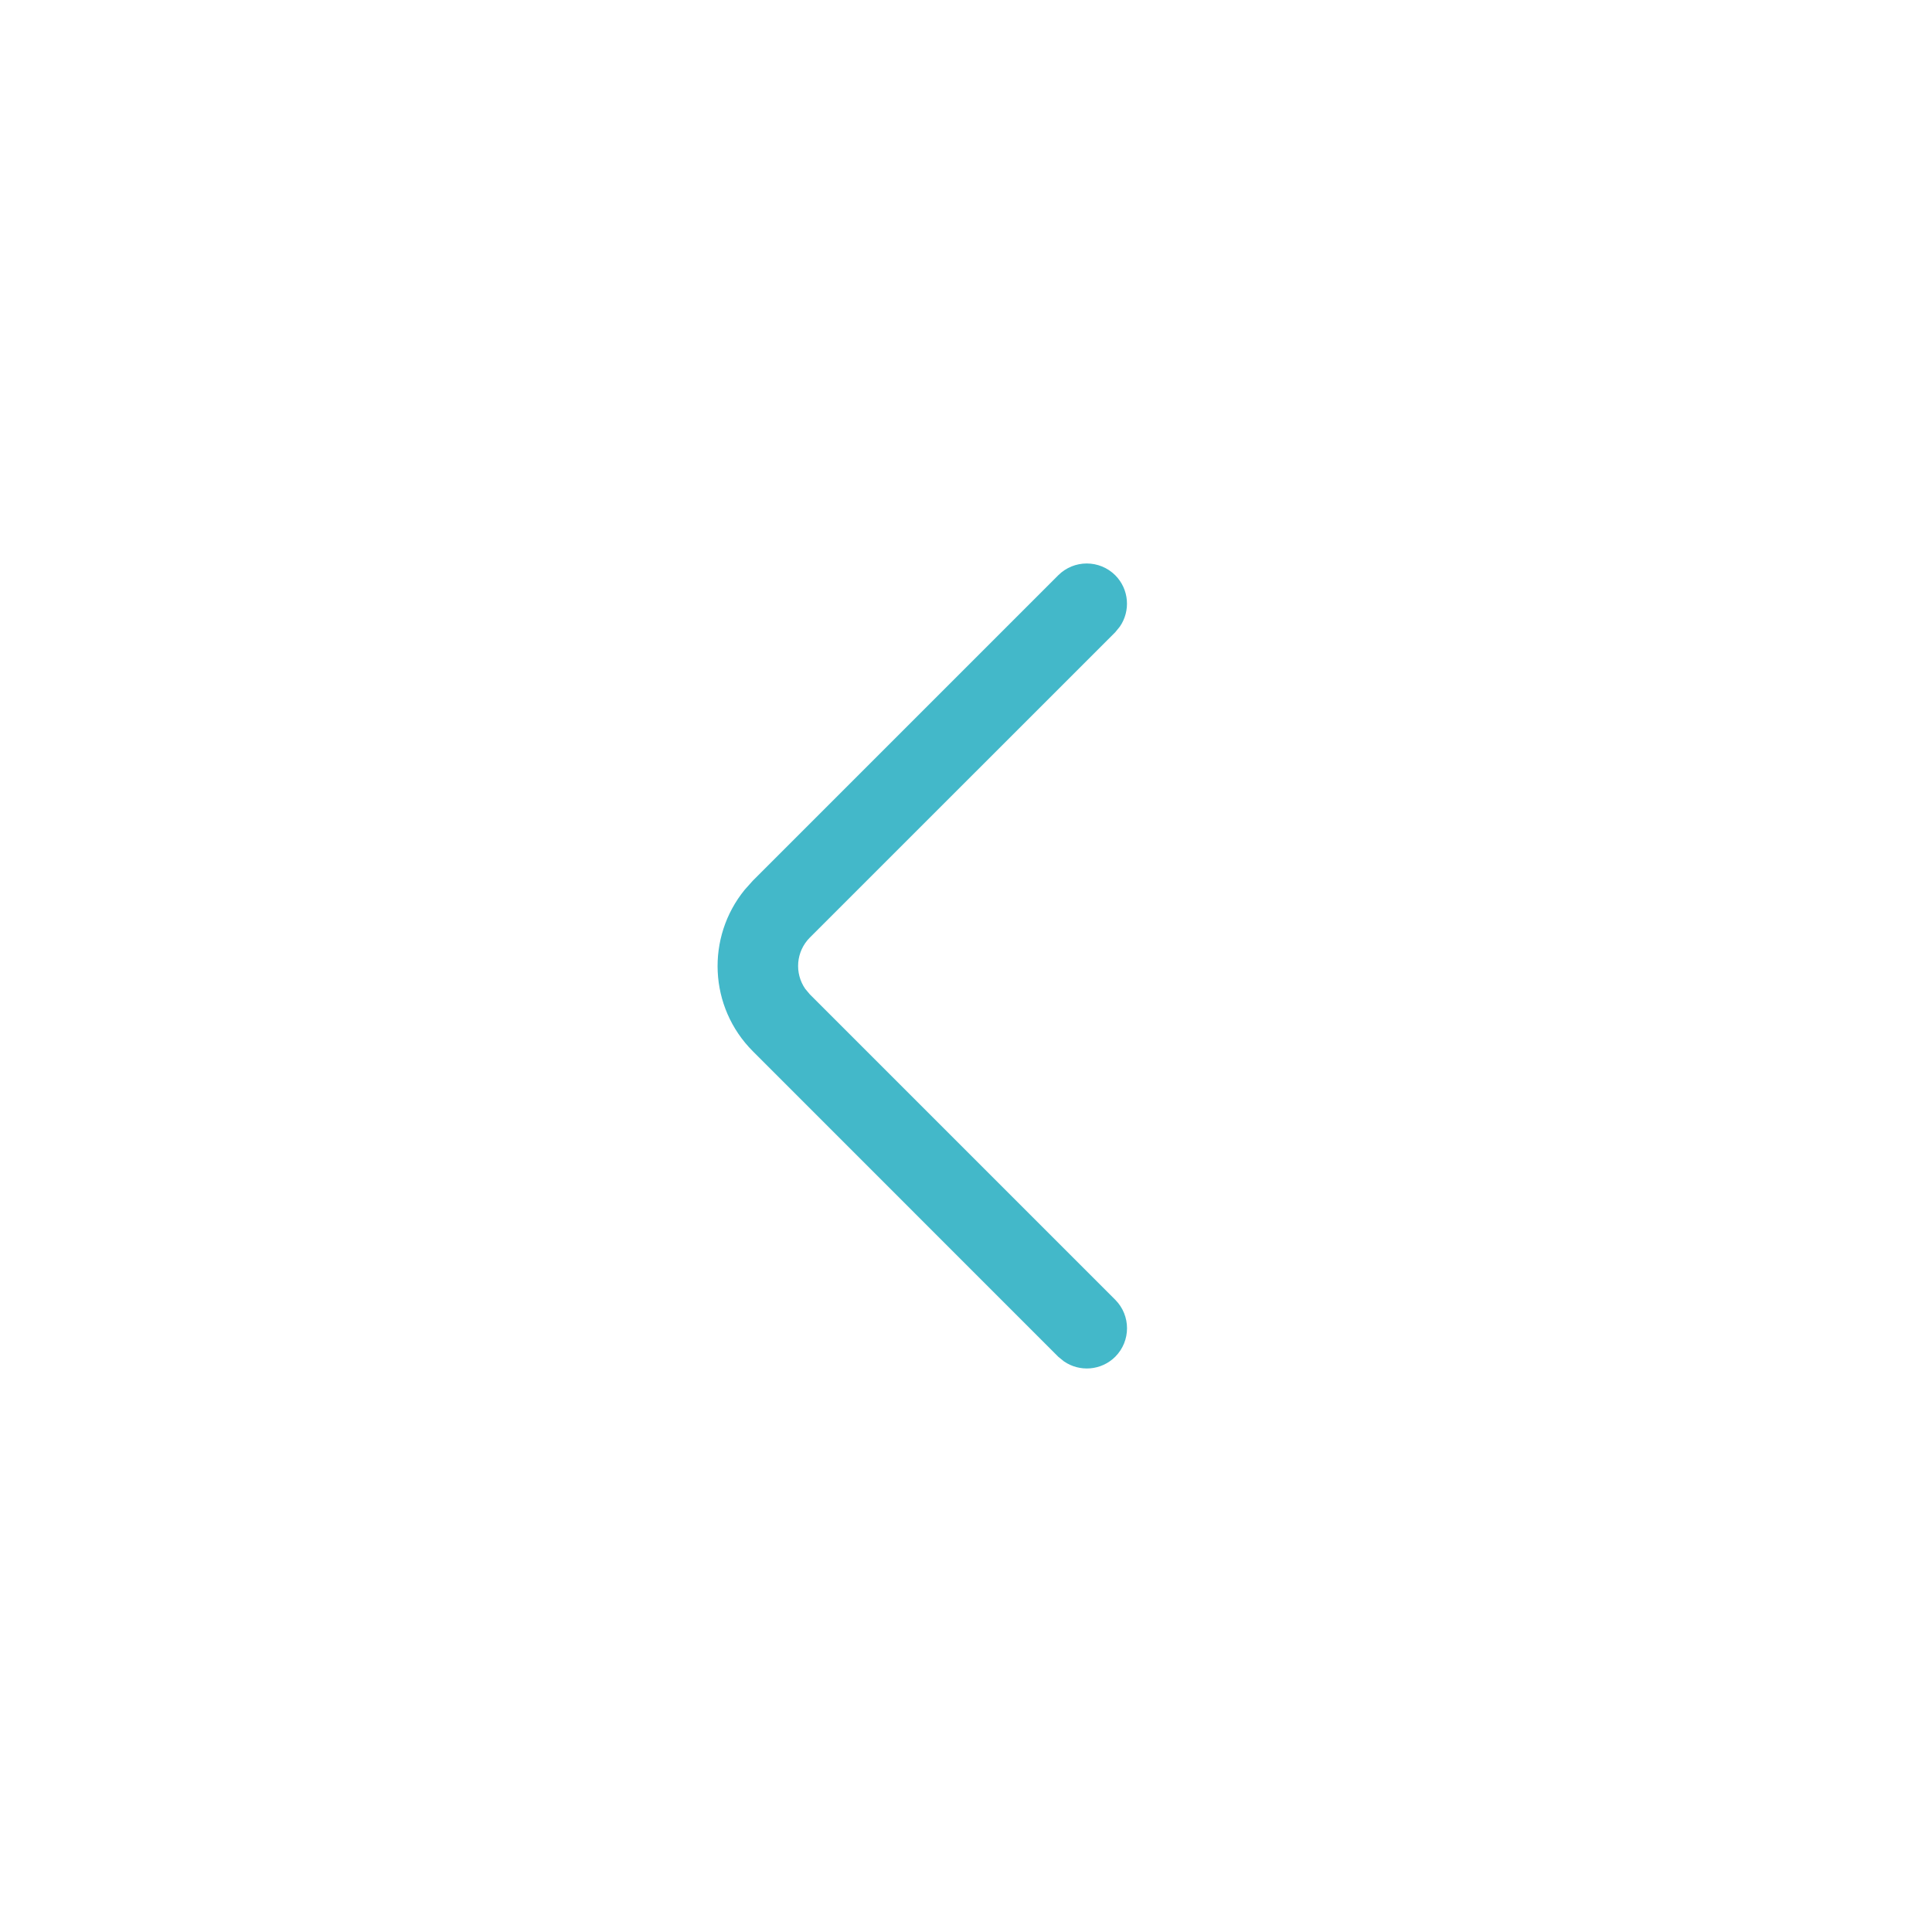
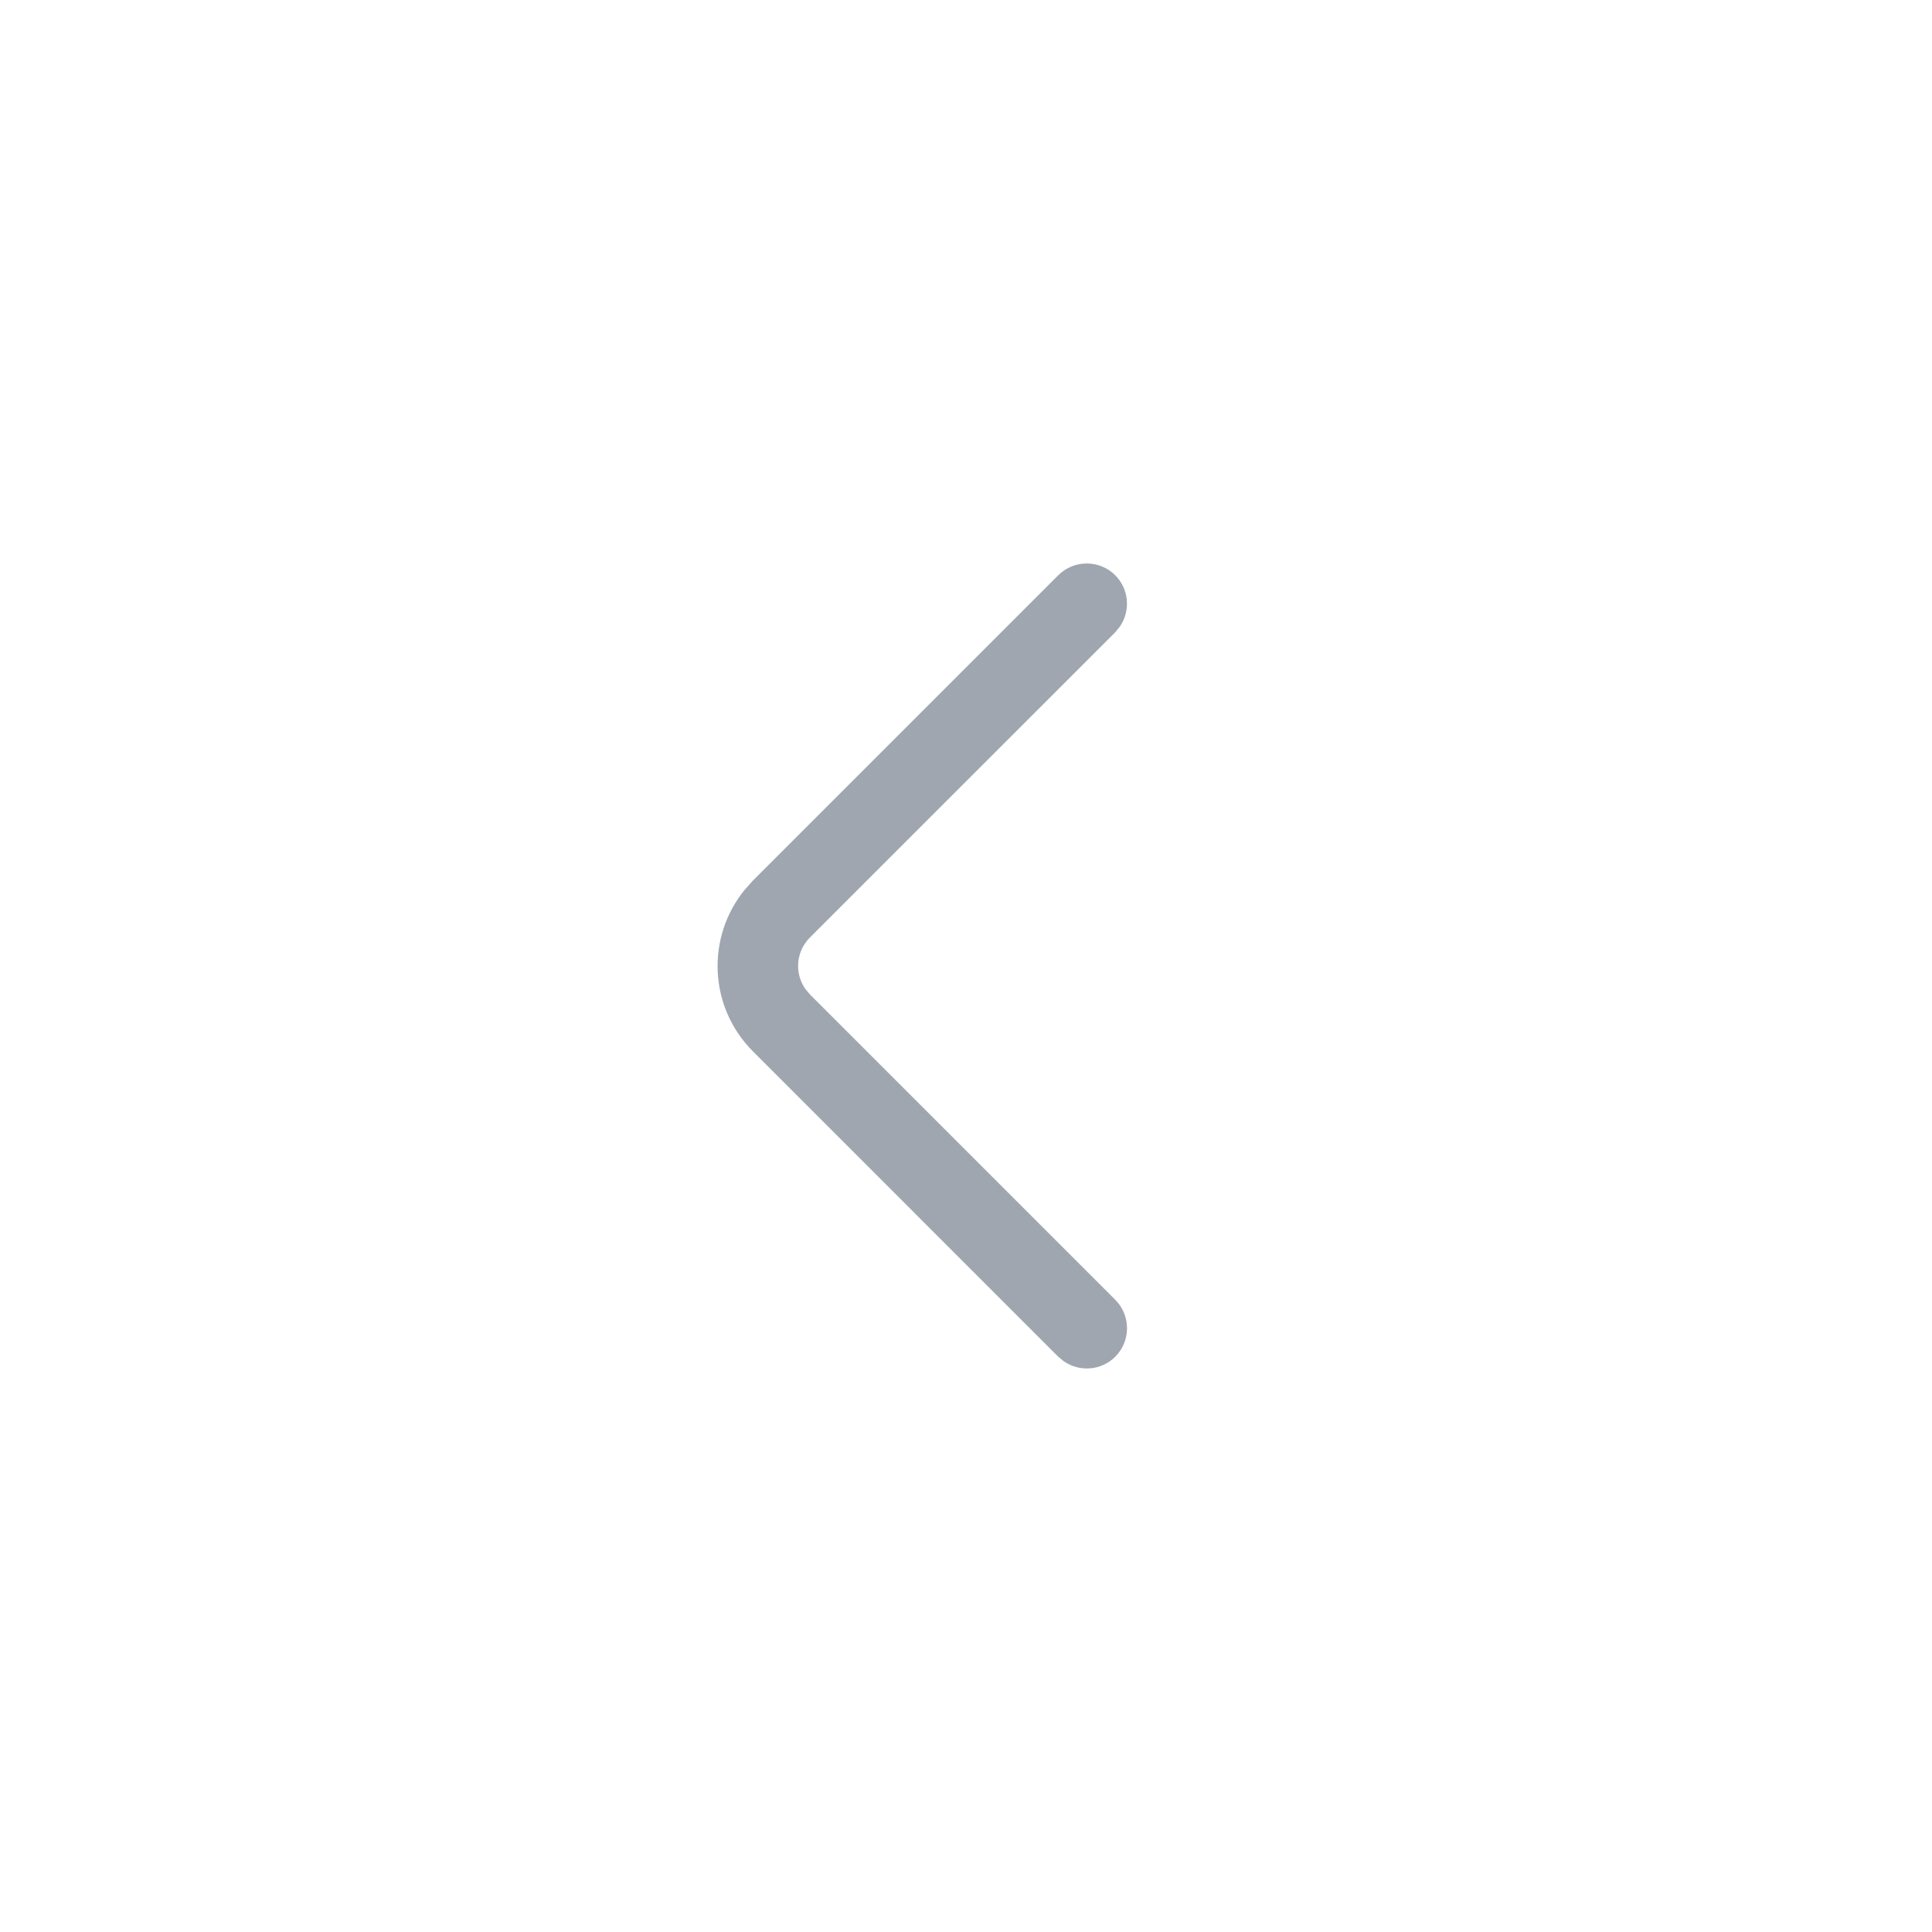
<svg xmlns="http://www.w3.org/2000/svg" width="24px" height="24px" viewBox="0 0 24 24" version="1.1">
  <g id="Icon/Caret-Left" stroke="none" stroke-width="1" fill="none" fill-rule="evenodd">
    <polygon id="Path" points="0 0 24 0 24 24 0 24" />
    <g id="Group" transform="translate(12, 12) rotate(90) translate(-12, -12) ">
      <polygon id="Path" points="0 0 24 0 24 24 0 24" />
-       <path d="M7.146,10.146 C7.32,9.973 7.589,9.954 7.784,10.089 L7.854,10.146 L11.646,13.939 C11.82,14.113 12.089,14.132 12.284,13.997 L12.353,13.939 L16.146,10.146 C16.342,9.951 16.658,9.951 16.854,10.146 C17.027,10.32 17.046,10.589 16.911,10.784 L16.854,10.854 L13.06,14.647 C12.511,15.196 11.643,15.23 11.053,14.749 L10.939,14.647 L7.146,10.854 C6.951,10.658 6.951,10.342 7.146,10.146 Z" id="Path" fill="#43B8C9" />
+       <path d="M7.146,10.146 C7.32,9.973 7.589,9.954 7.784,10.089 L7.854,10.146 L11.646,13.939 C11.82,14.113 12.089,14.132 12.284,13.997 L12.353,13.939 L16.146,10.146 C16.342,9.951 16.658,9.951 16.854,10.146 C17.027,10.32 17.046,10.589 16.911,10.784 L16.854,10.854 L13.06,14.647 C12.511,15.196 11.643,15.23 11.053,14.749 L10.939,14.647 L7.146,10.854 C6.951,10.658 6.951,10.342 7.146,10.146 Z" id="Path" fill="#9FA6B0" />
    </g>
  </g>
</svg>
